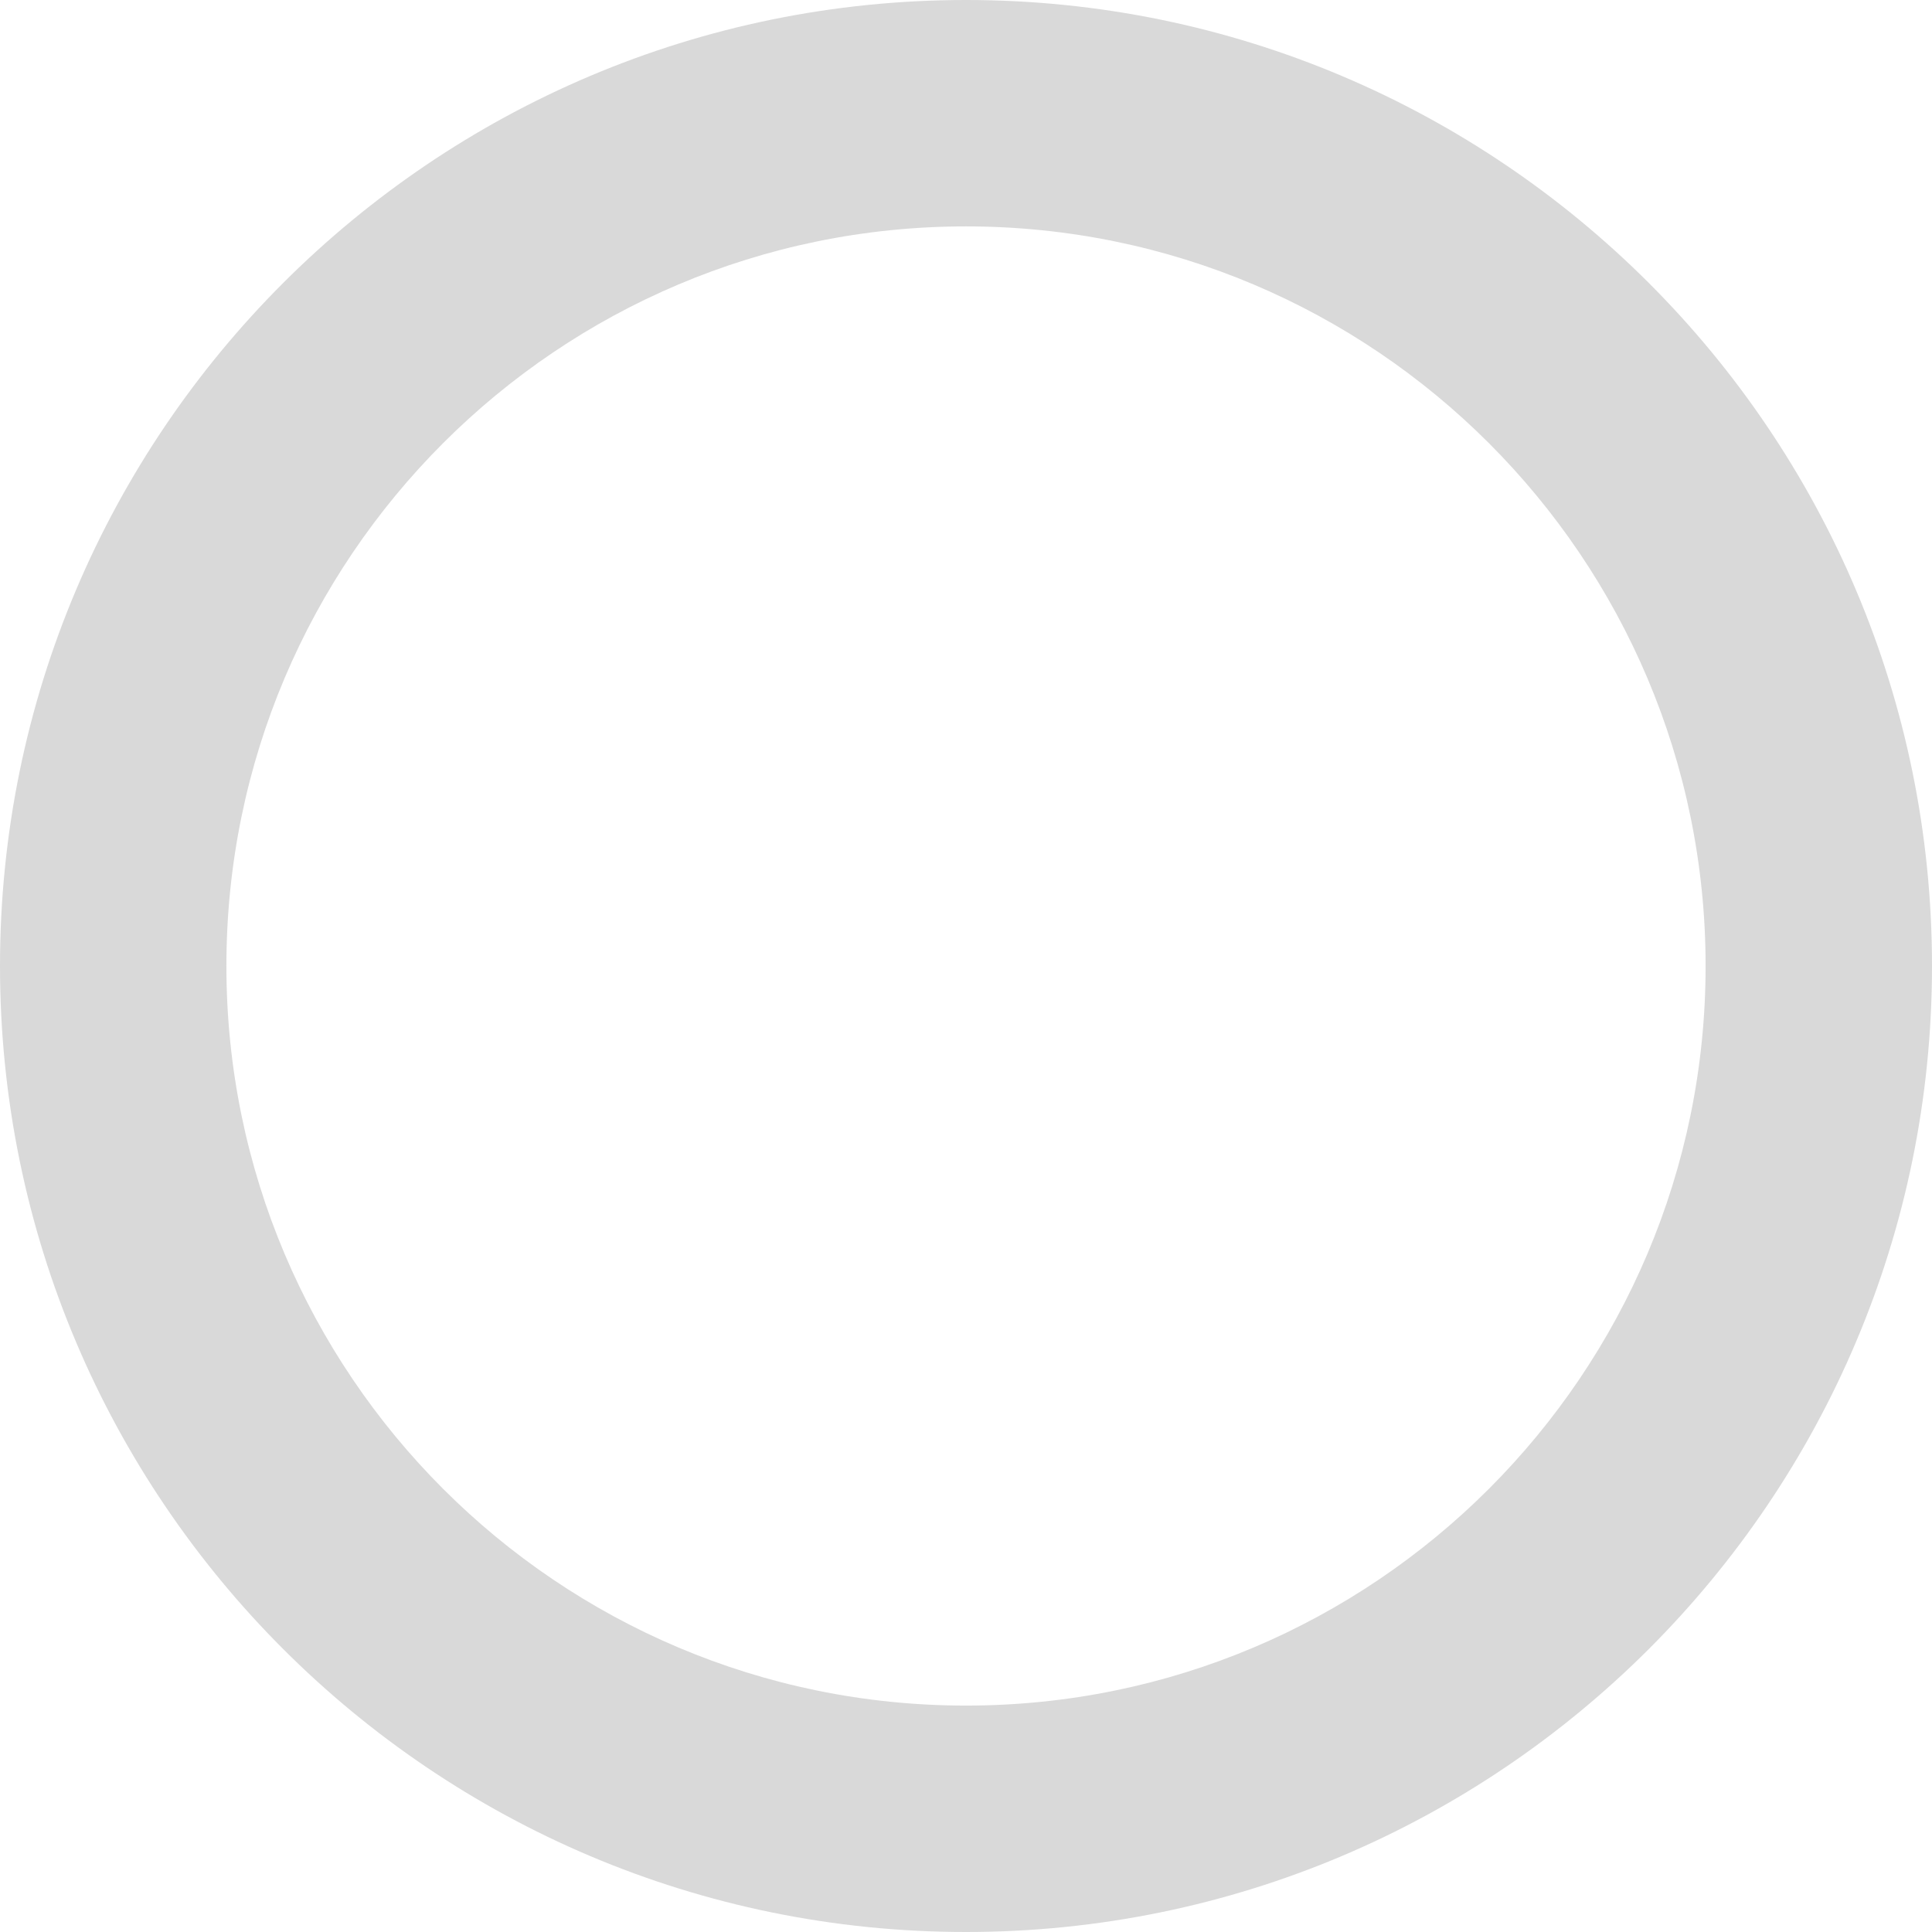
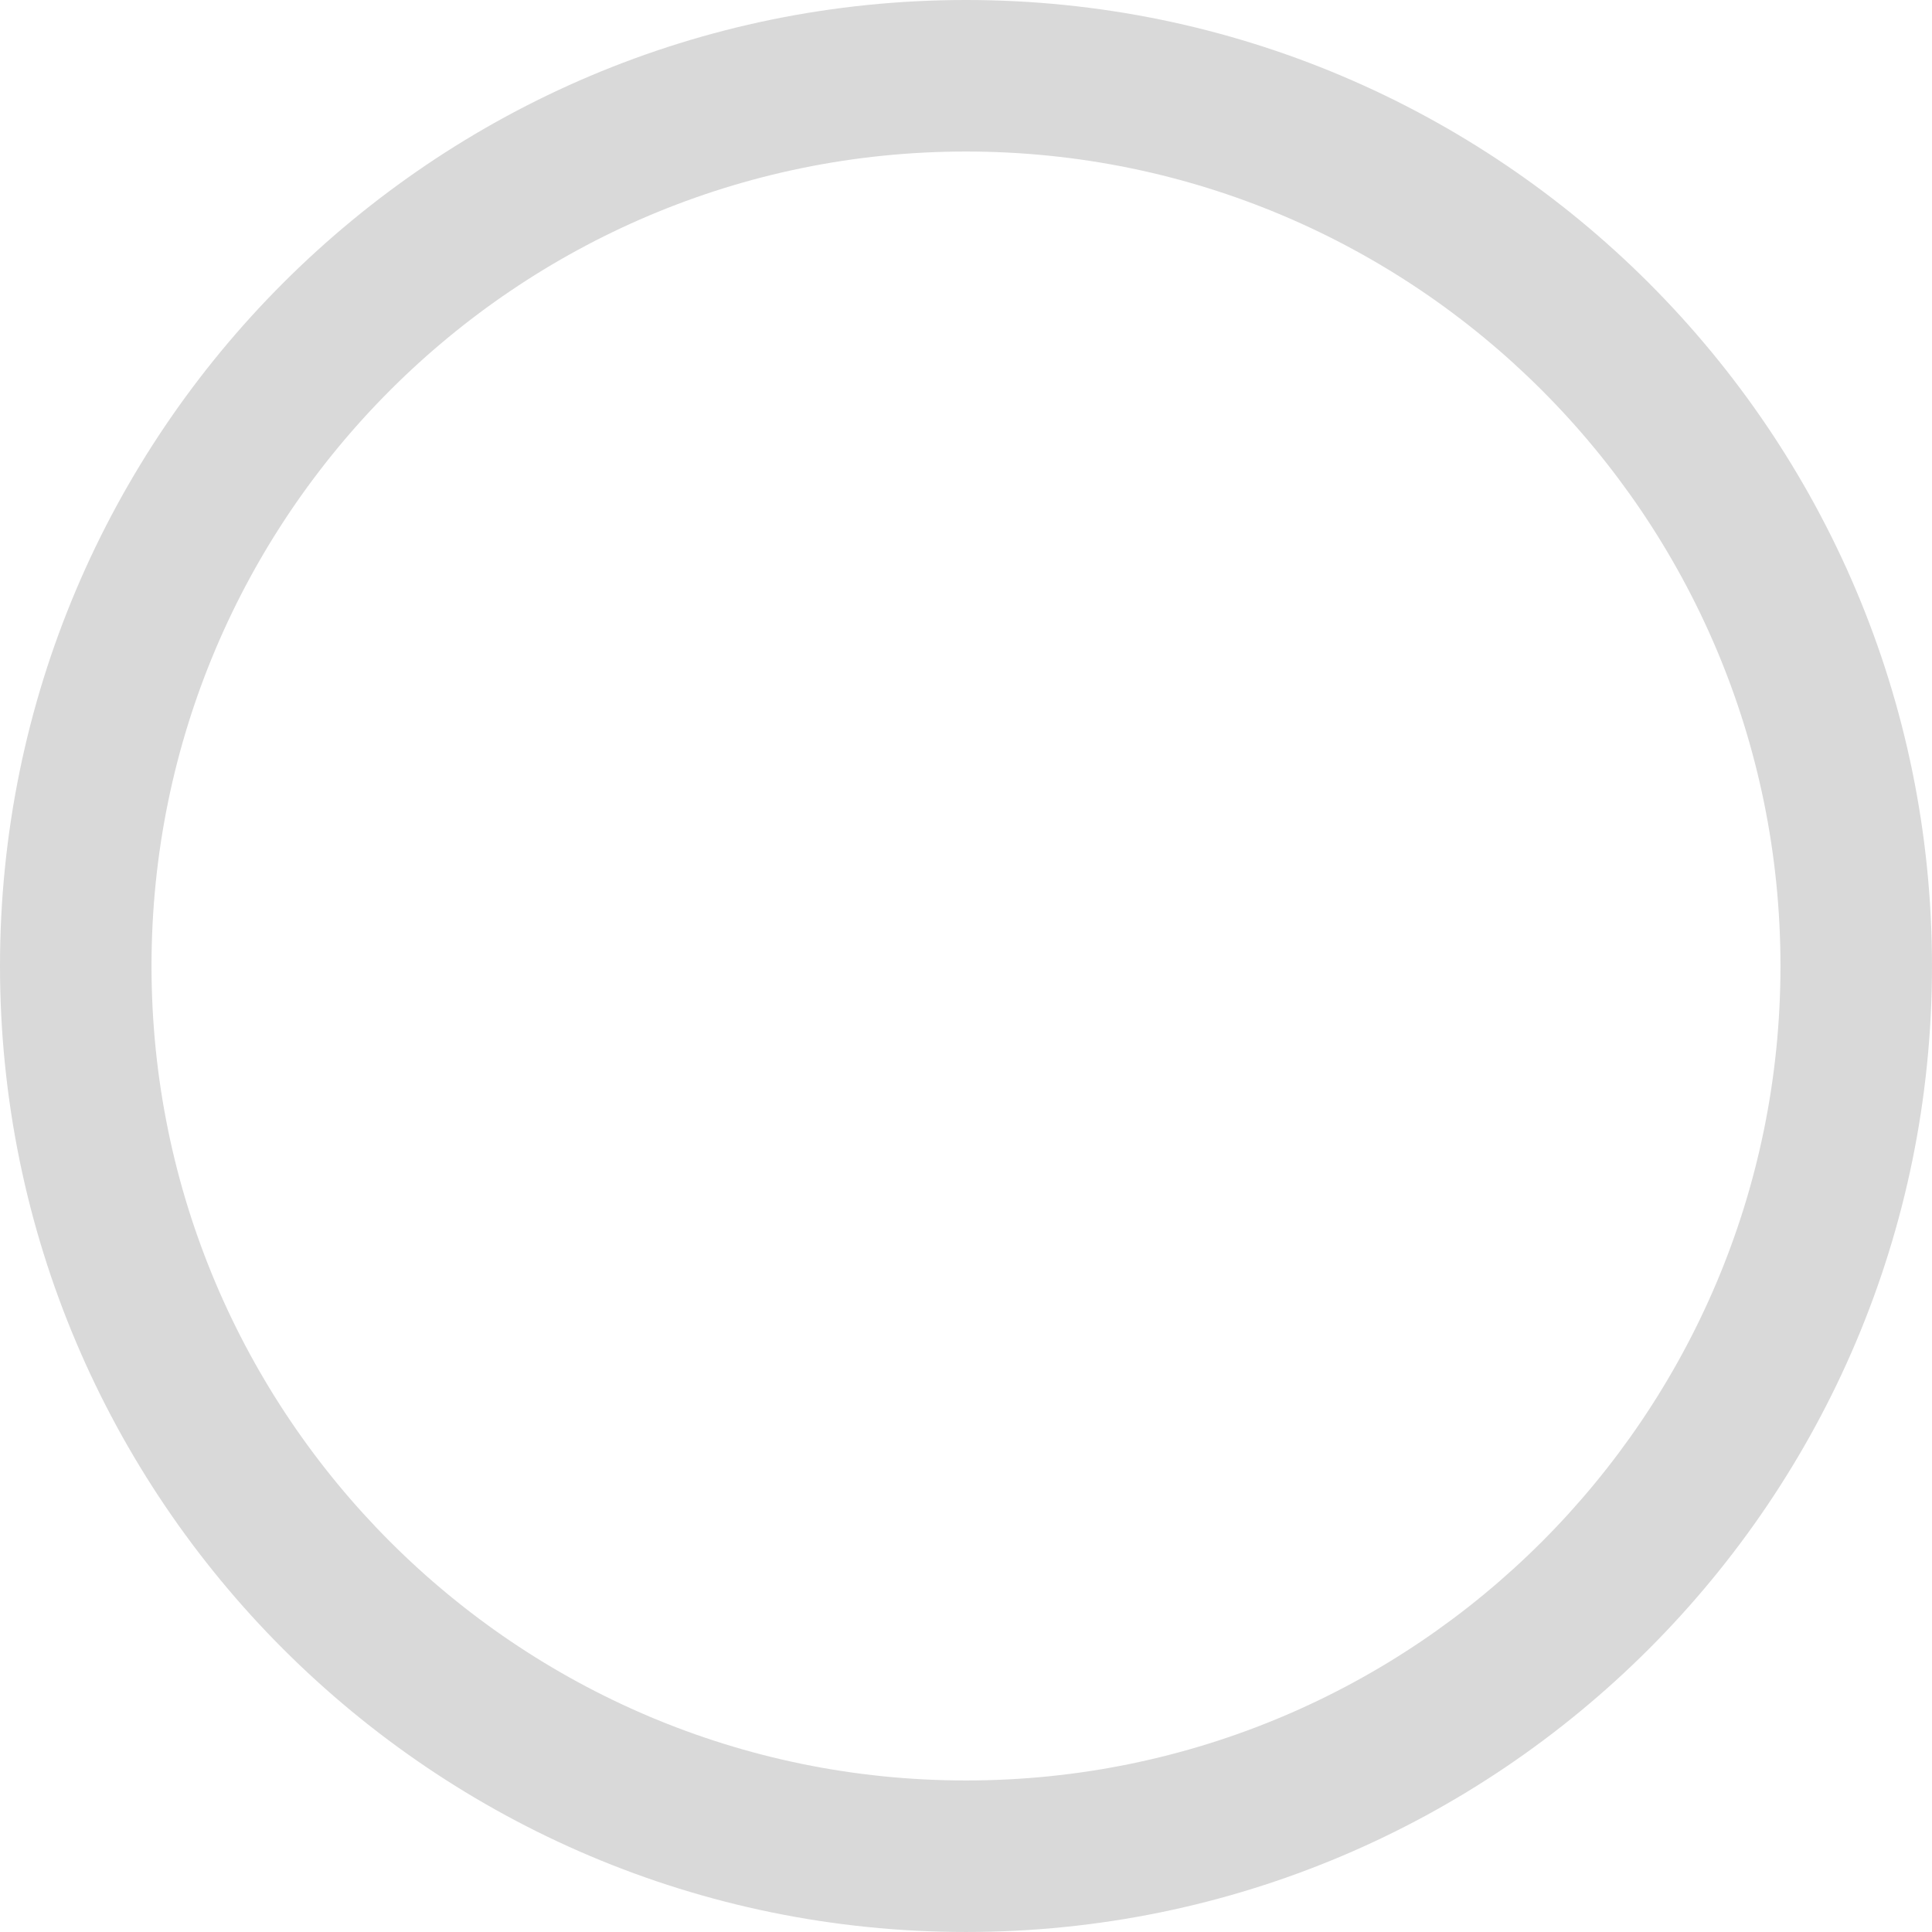
<svg xmlns="http://www.w3.org/2000/svg" width="100%" height="100%" viewBox="0 0 128 128" version="1.1" xml:space="preserve" style="fill-rule:evenodd;clip-rule:evenodd;stroke-linejoin:round;stroke-miterlimit:2;">
-   <g transform="matrix(1.19062,0,0,1.19062,-24.3994,-22.2693)">
-     <path d="M74.247,18.704C103.914,18.704 128,42.79 128,72.457C128,102.125 103.914,126.211 74.247,126.211C44.579,126.211 20.493,102.125 20.493,72.457C20.493,42.79 44.579,18.704 74.247,18.704ZM74.247,31.302C96.961,31.302 115.402,49.743 115.402,72.457C115.402,95.172 96.961,113.612 74.247,113.612C51.532,113.612 33.091,95.172 33.091,72.457C33.091,49.743 51.532,31.302 74.247,31.302Z" style="fill:rgb(217,217,217);" />
+   <g transform="matrix(1.02861,0,0,1.01775,0,0.491363)">
+     <path d="M62.22,-0.483C96.56,-0.483 124.439,27.694 124.439,62.401C124.439,97.107 96.56,125.284 62.22,125.284C27.88,125.284 0,97.107 0,62.401C0,27.694 27.88,-0.483 62.22,-0.483ZM62.22,9.381C91.173,9.381 114.68,33.138 114.68,62.401C114.68,91.663 91.173,115.421 62.22,115.421C33.266,115.421 9.759,91.663 9.759,62.401C9.759,33.138 33.266,9.381 62.22,9.381Z" style="fill:rgb(217,217,217);" />
  </g>
</svg>
